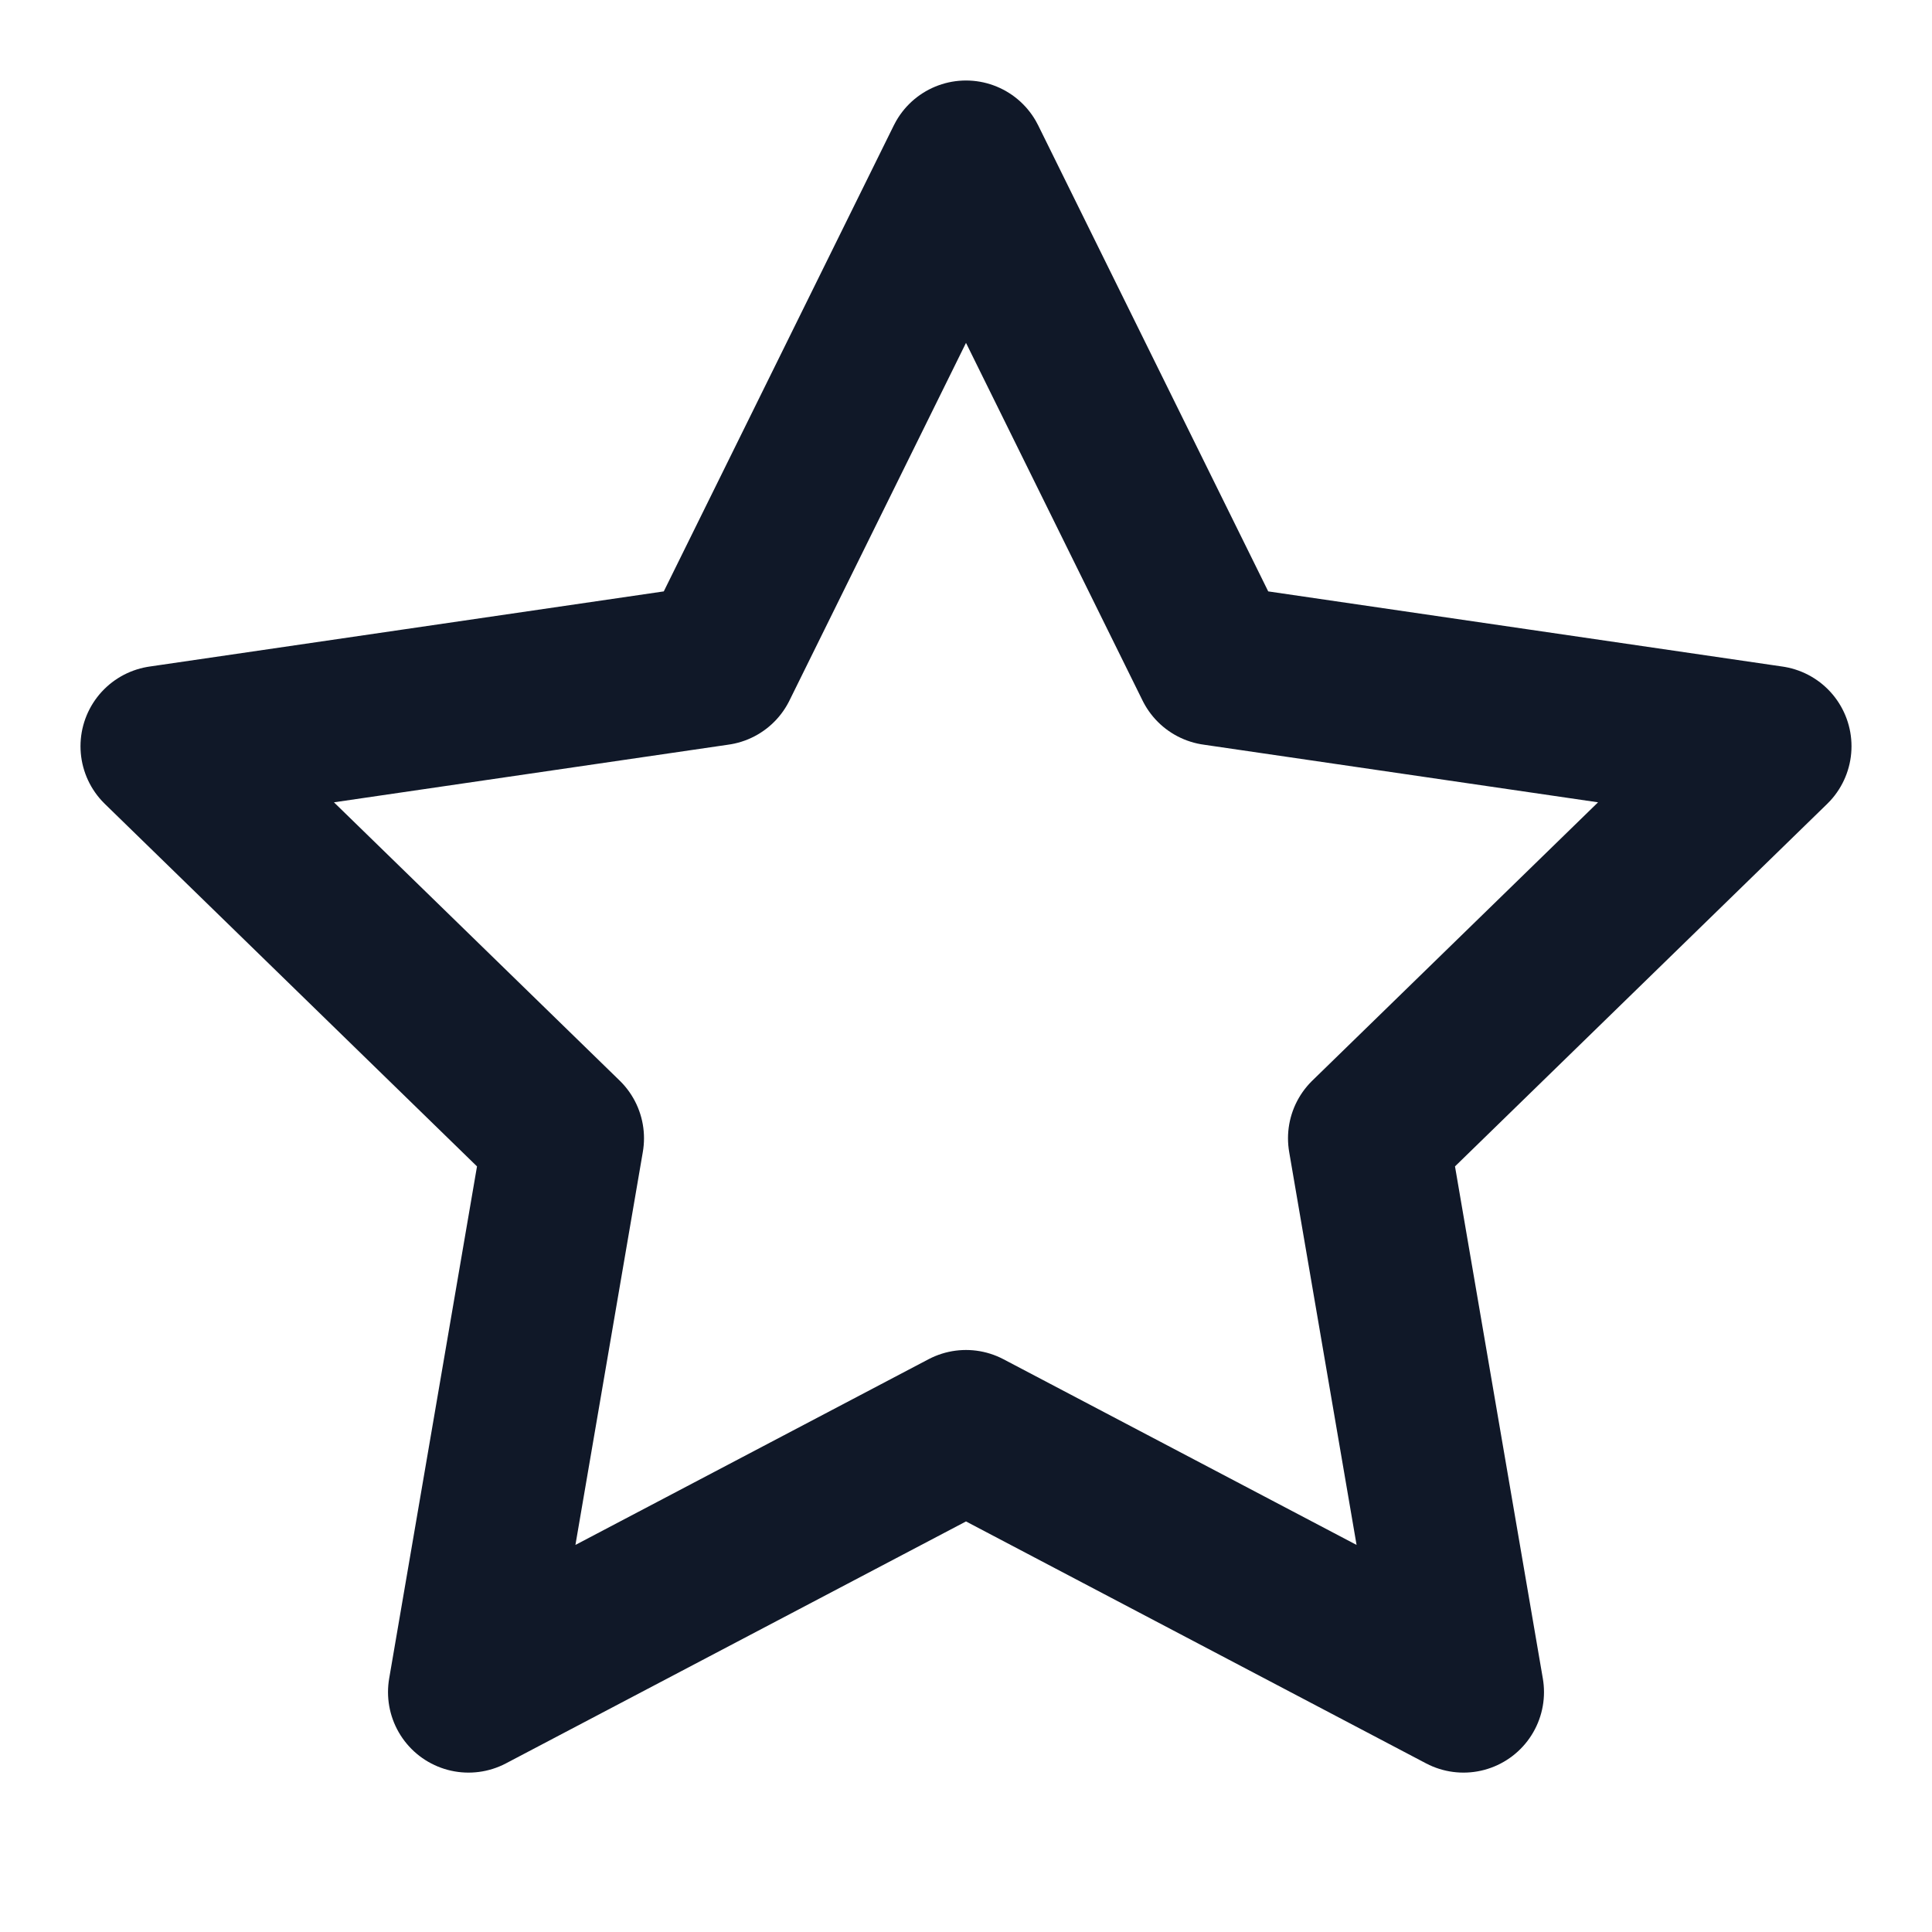
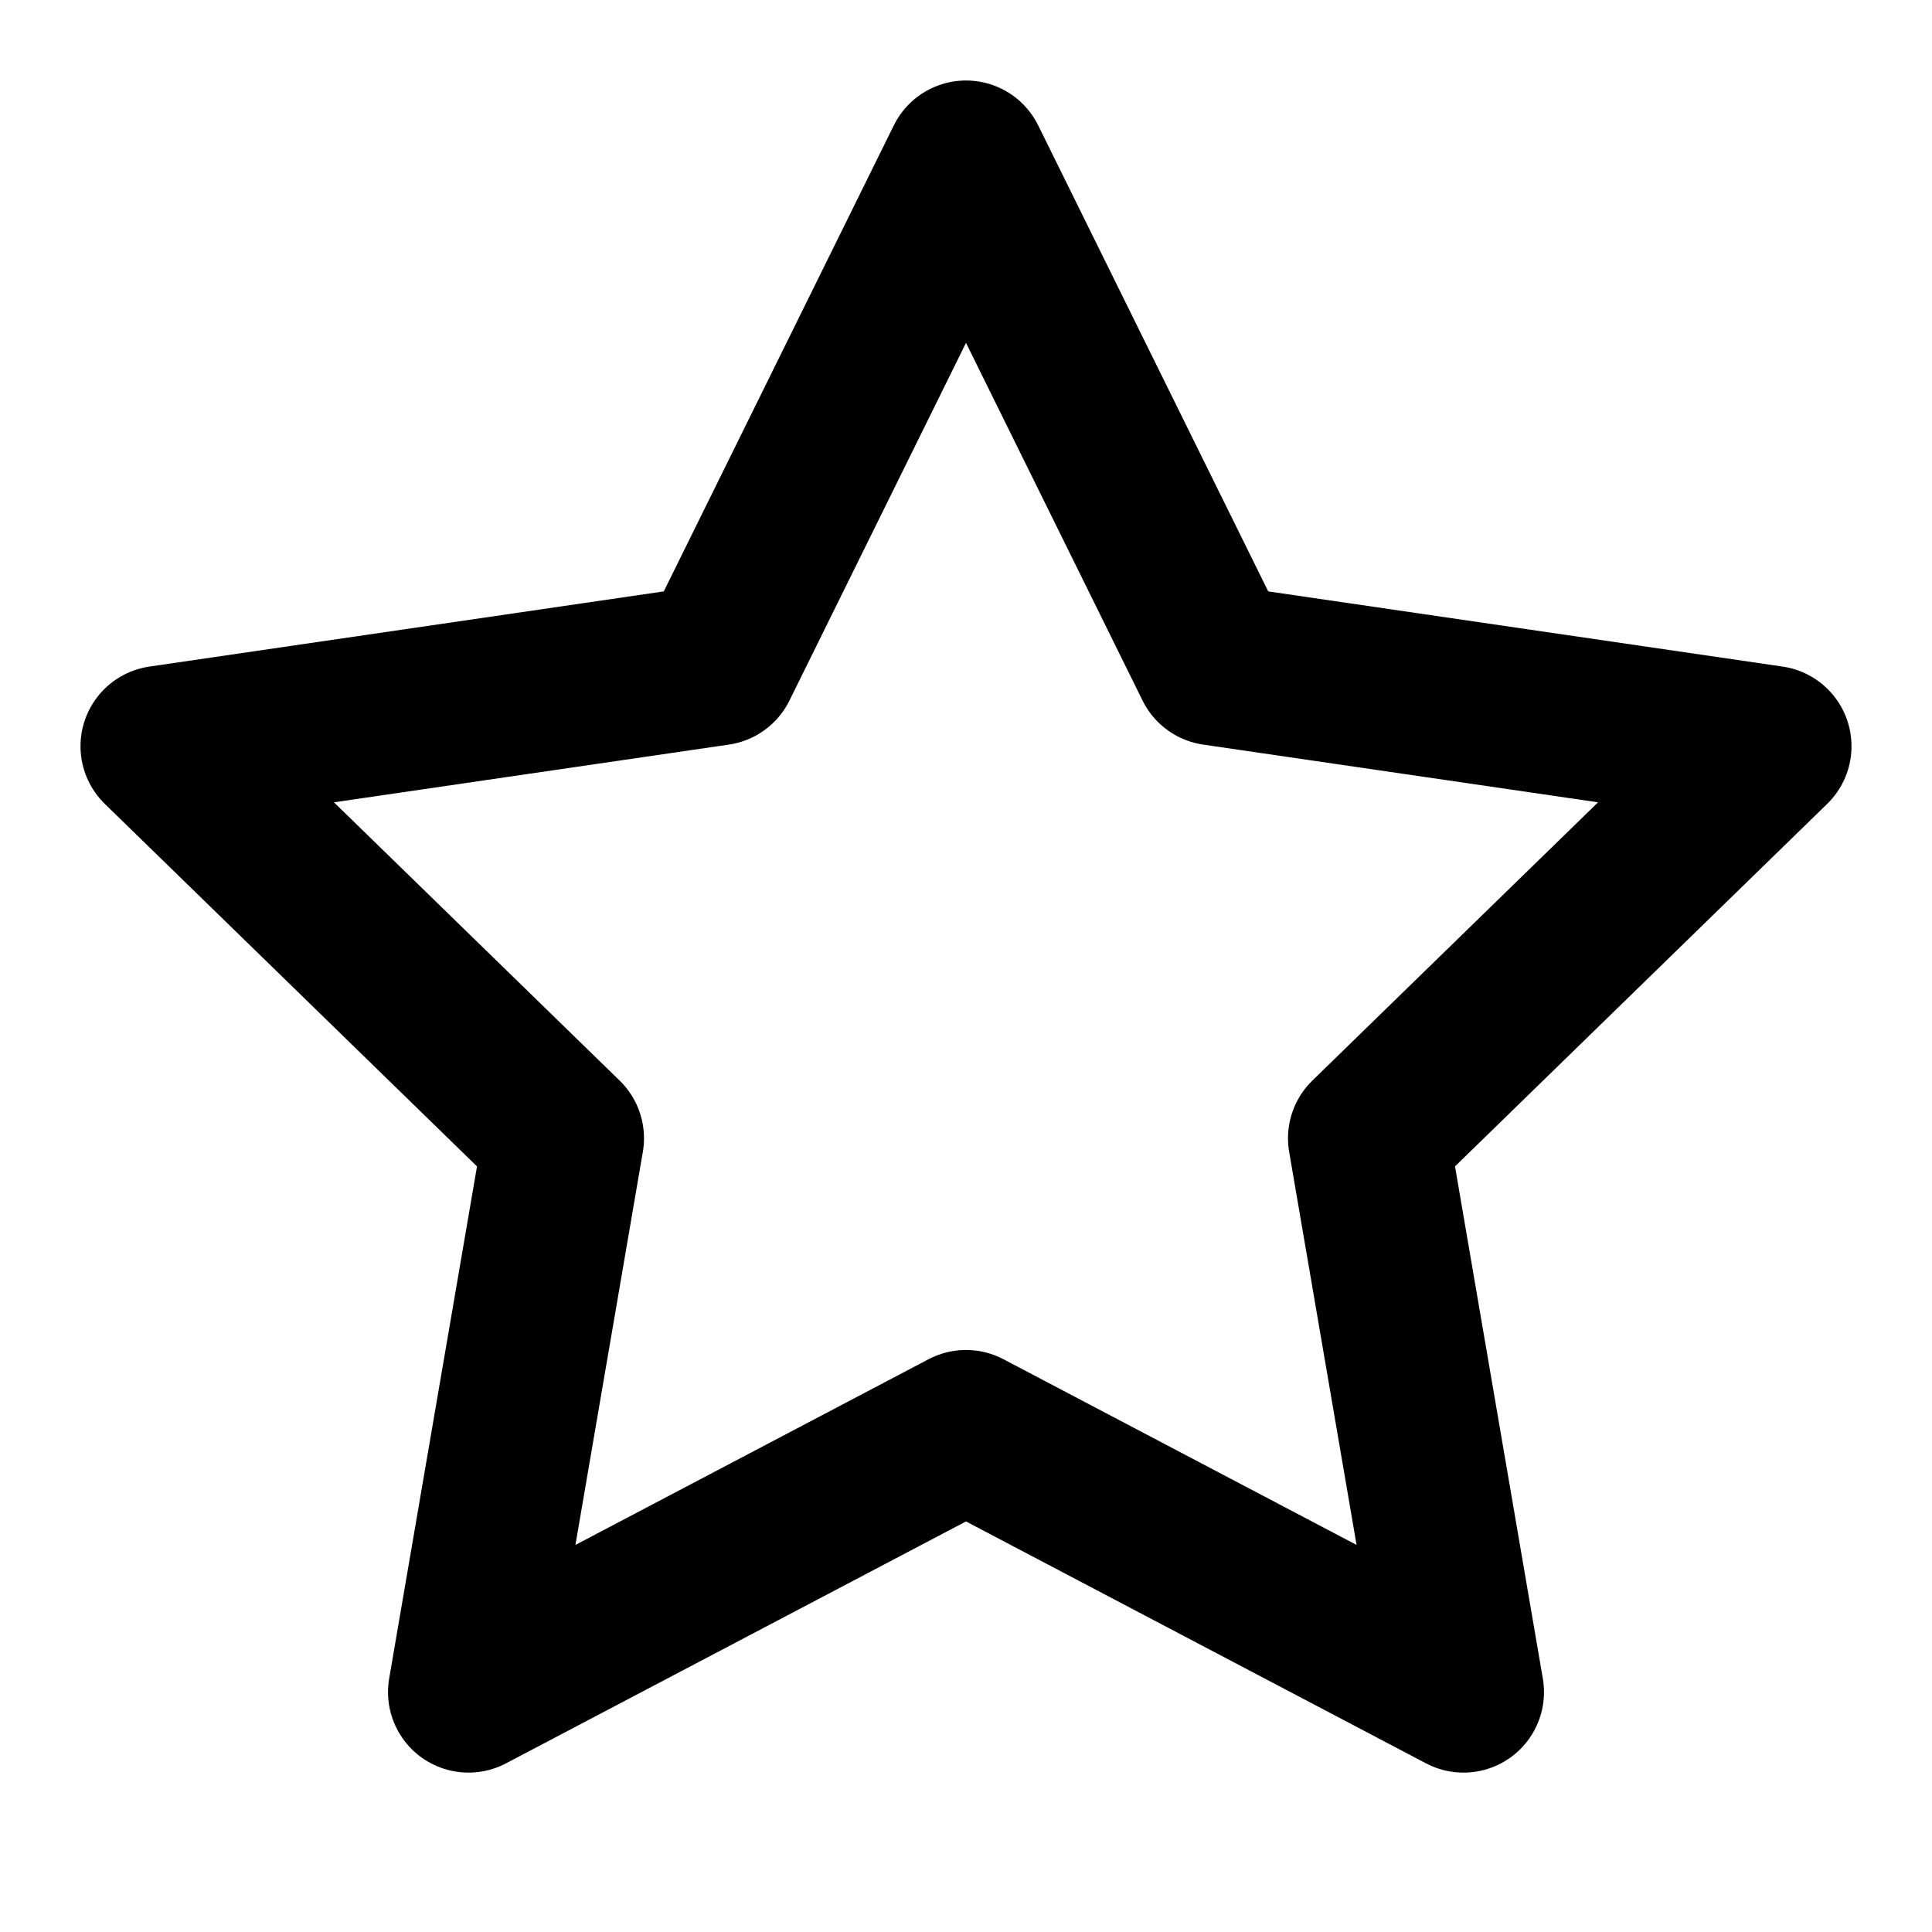
<svg xmlns="http://www.w3.org/2000/svg" width="24" height="24" viewBox="0 0 24 24" fill="none">
-   <path d="M12 2L15.09 8.26L22 9.27L17 14.14L18.18 21.02L12 17.77L5.82 21.02L7 14.14L2 9.27L8.91 8.26L12 2Z" stroke="#101828" stroke-width="2" stroke-linecap="round" stroke-linejoin="round" />
+   <path d="M12 2L15.09 8.26L22 9.27L17 14.14L18.18 21.02L12 17.77L5.82 21.02L7 14.14L2 9.27L8.91 8.26L12 2Z" stroke="currentColor" stroke-width="2" stroke-linecap="round" stroke-linejoin="round" />
</svg>
